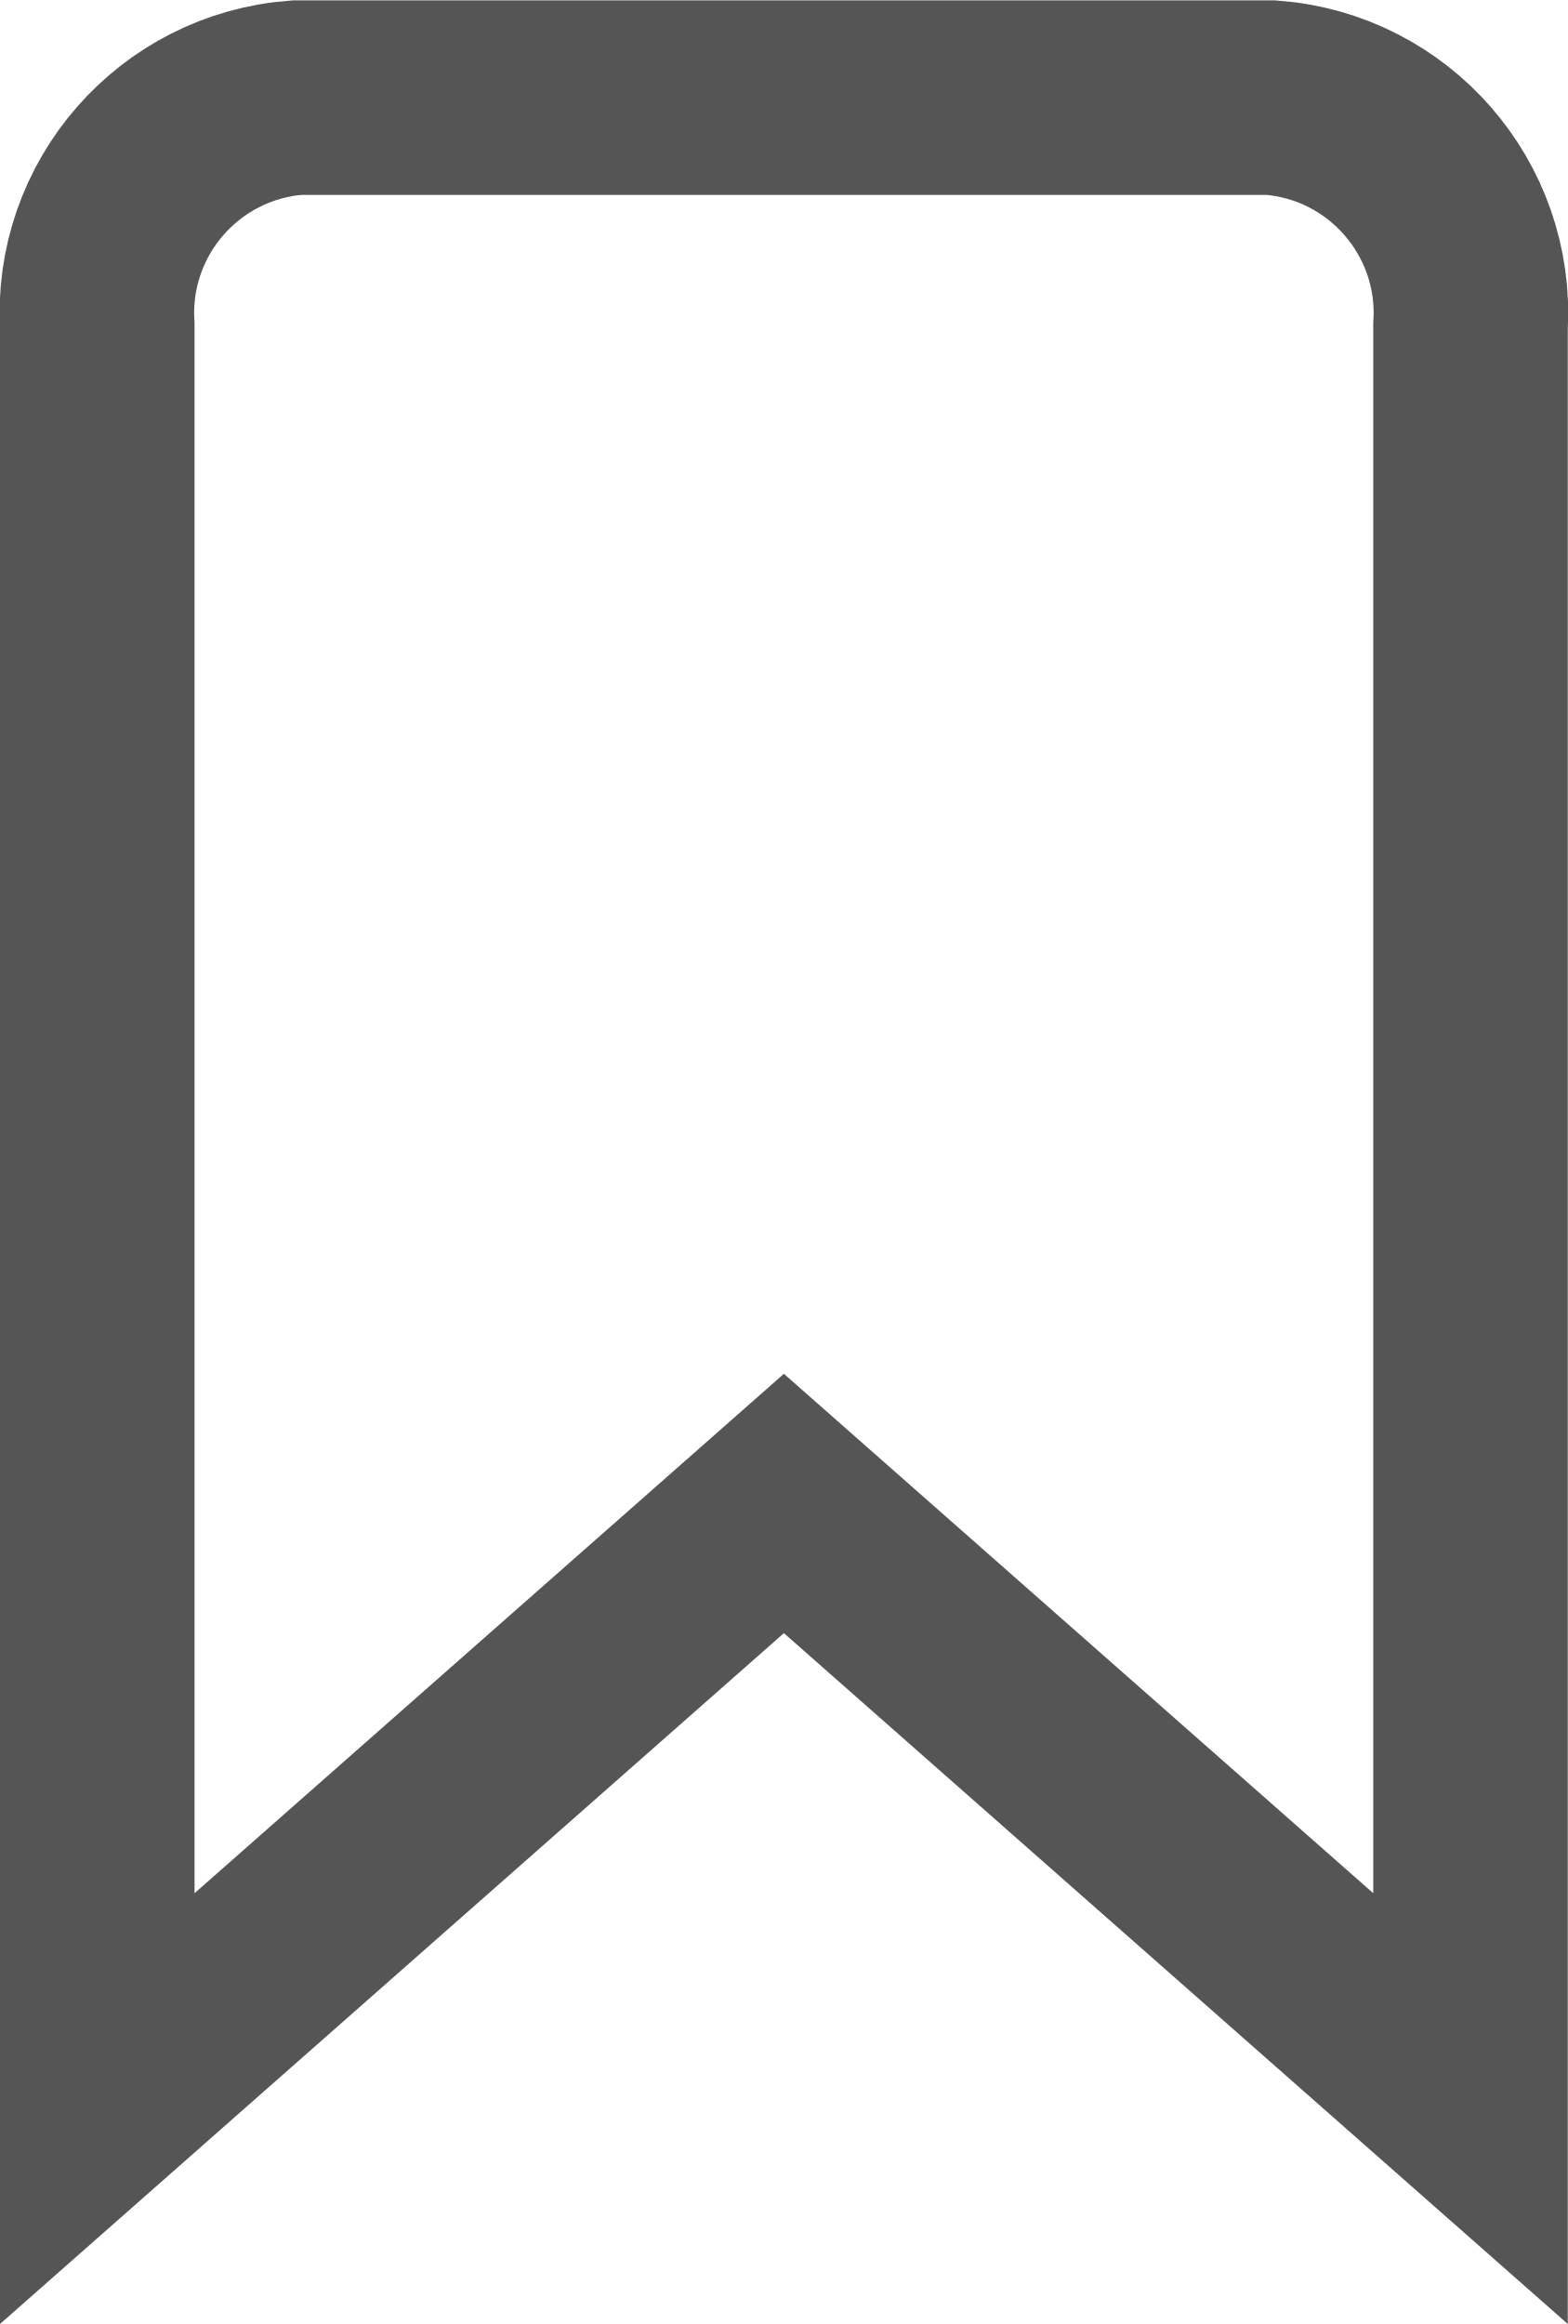
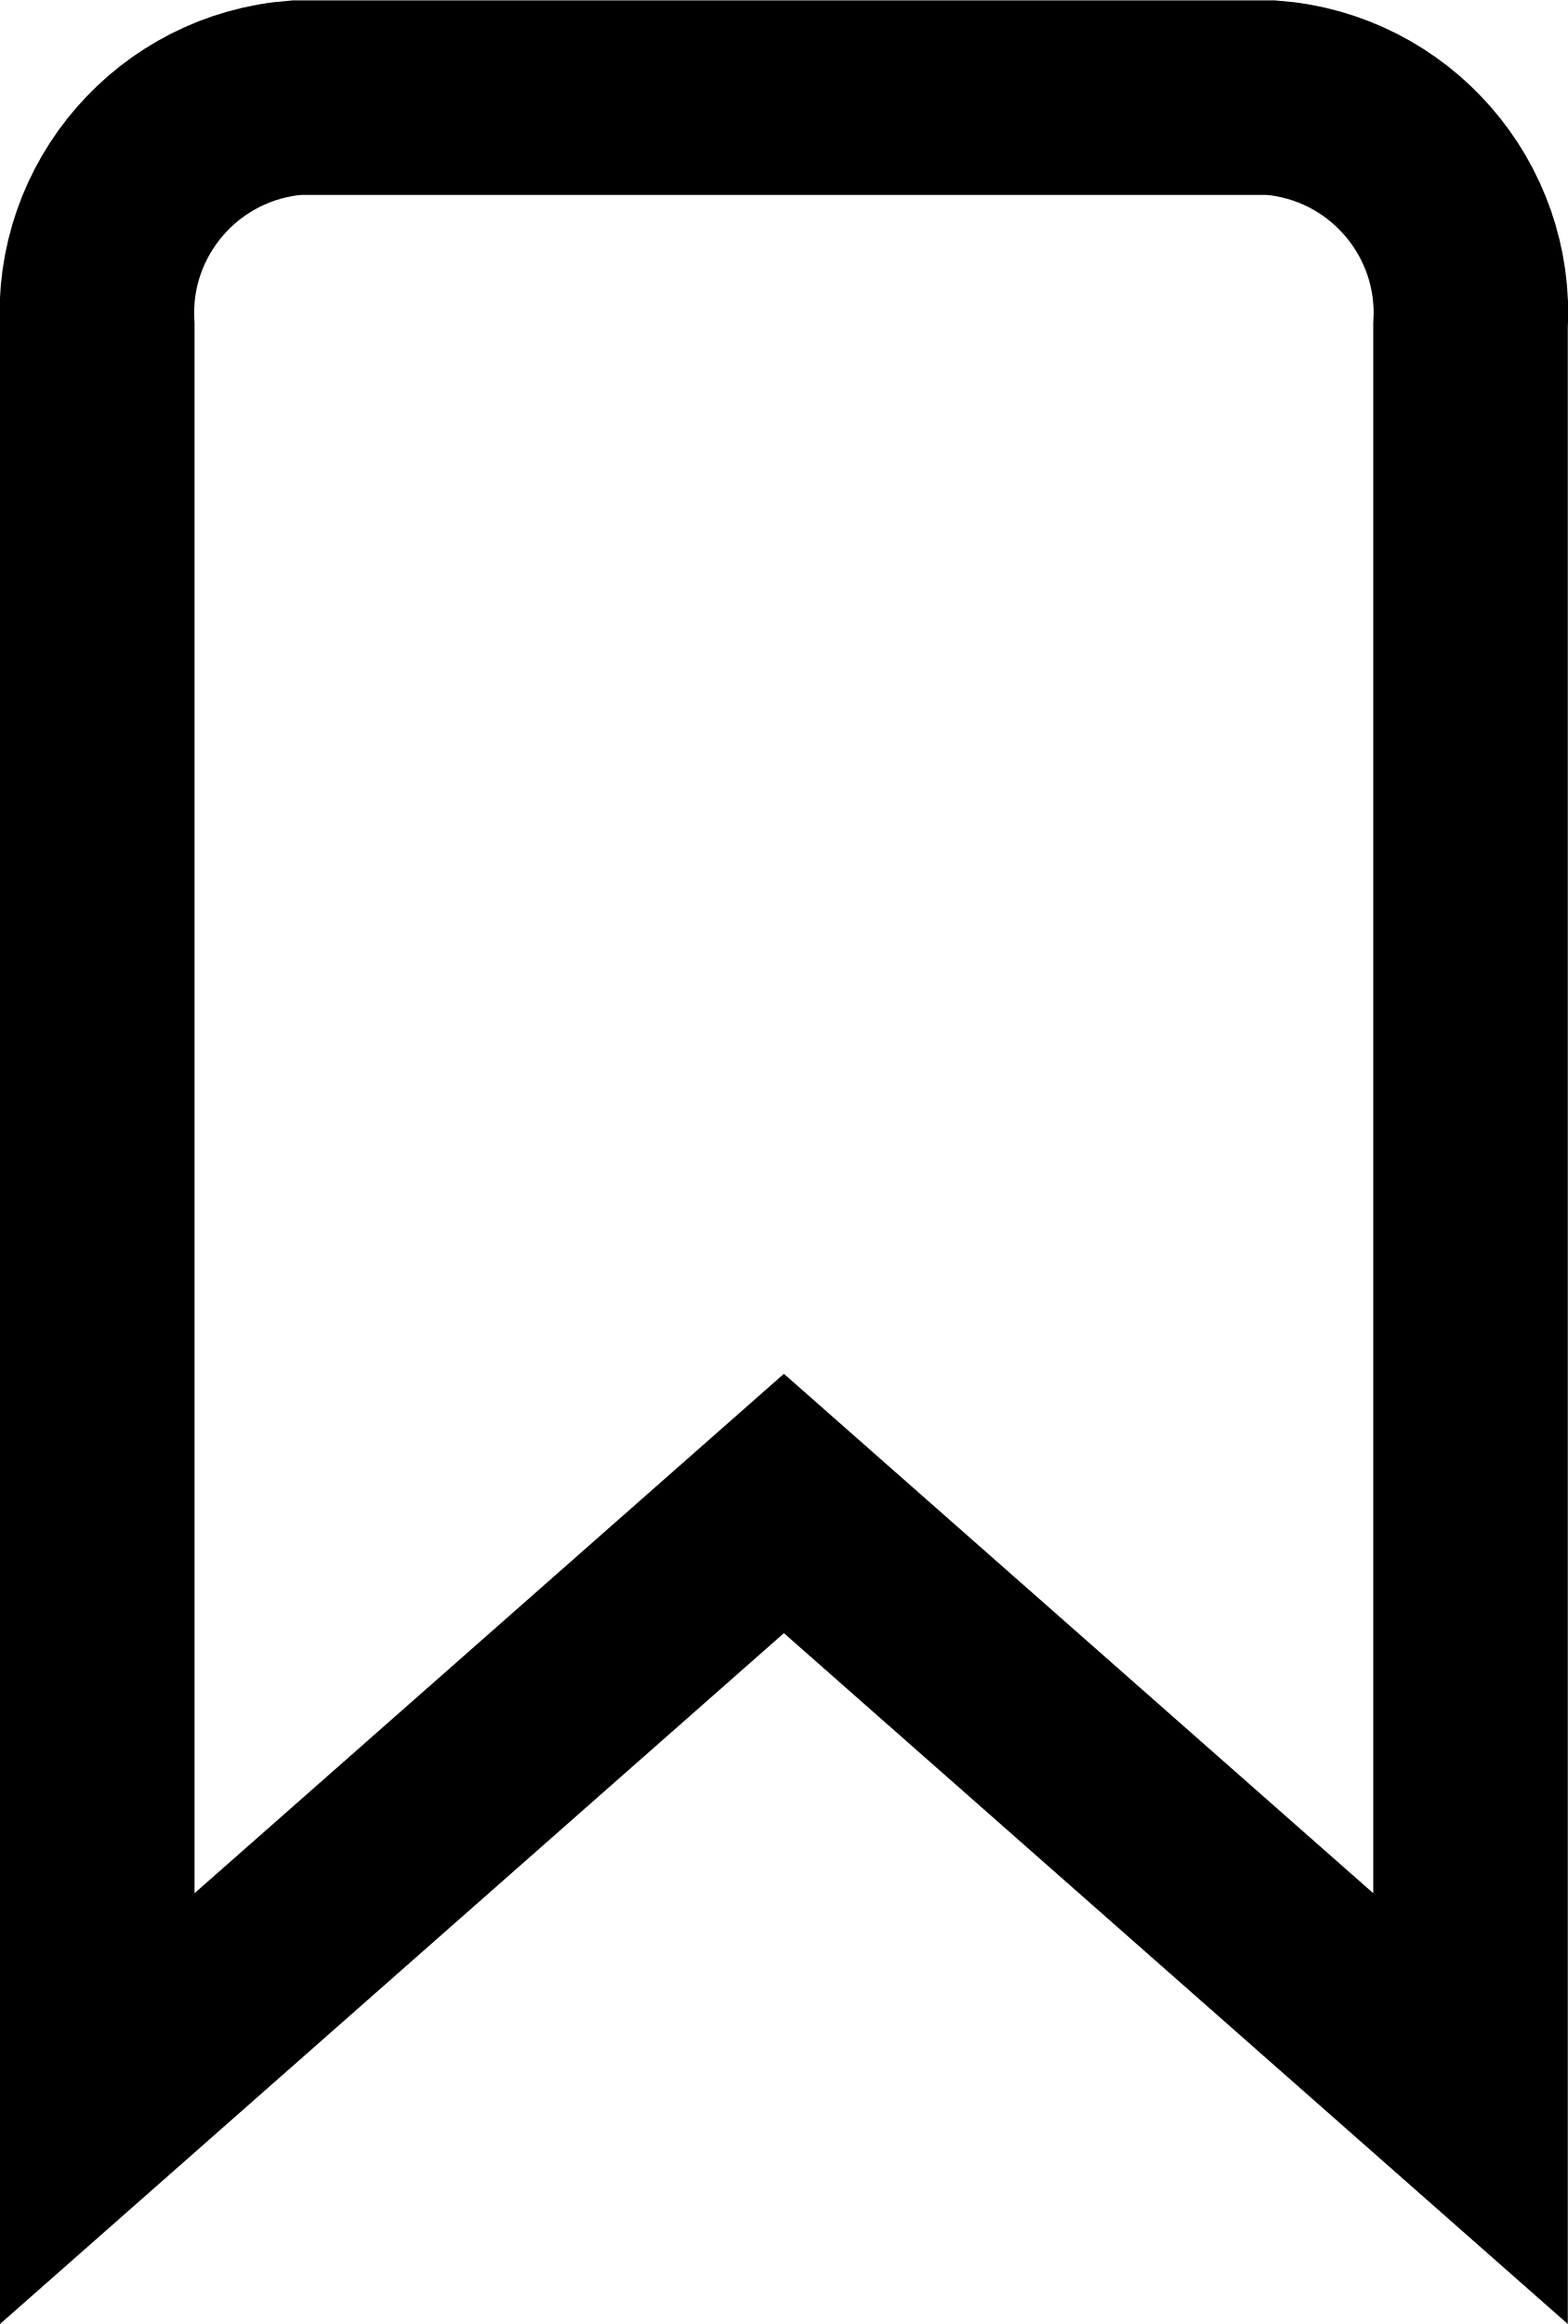
<svg xmlns="http://www.w3.org/2000/svg" width="13.7" height="20.305" viewBox="0 0 13.7 20.305">
  <g id="noun-bookmark-2695444" transform="translate(0.85 0.85)">
-     <path id="noun-bookmark-2695444-2" data-name="noun-bookmark-2695444" d="M169.5,52.57l-6-5.287-6,5.287V37A1.889,1.889,0,0,1,159.244,35h8.512A1.889,1.889,0,0,1,169.5,37Z" transform="translate(-157.5 -34.997)" fill="none" stroke="#555555" stroke-width="1.7" />
+     <path id="noun-bookmark-2695444-2" data-name="noun-bookmark-2695444" d="M169.5,52.57l-6-5.287-6,5.287V37A1.889,1.889,0,0,1,159.244,35h8.512A1.889,1.889,0,0,1,169.5,37Z" transform="translate(-157.5 -34.997)" fill="none" stroke="#000000" stroke-width="1.7" />
  </g>
</svg>
